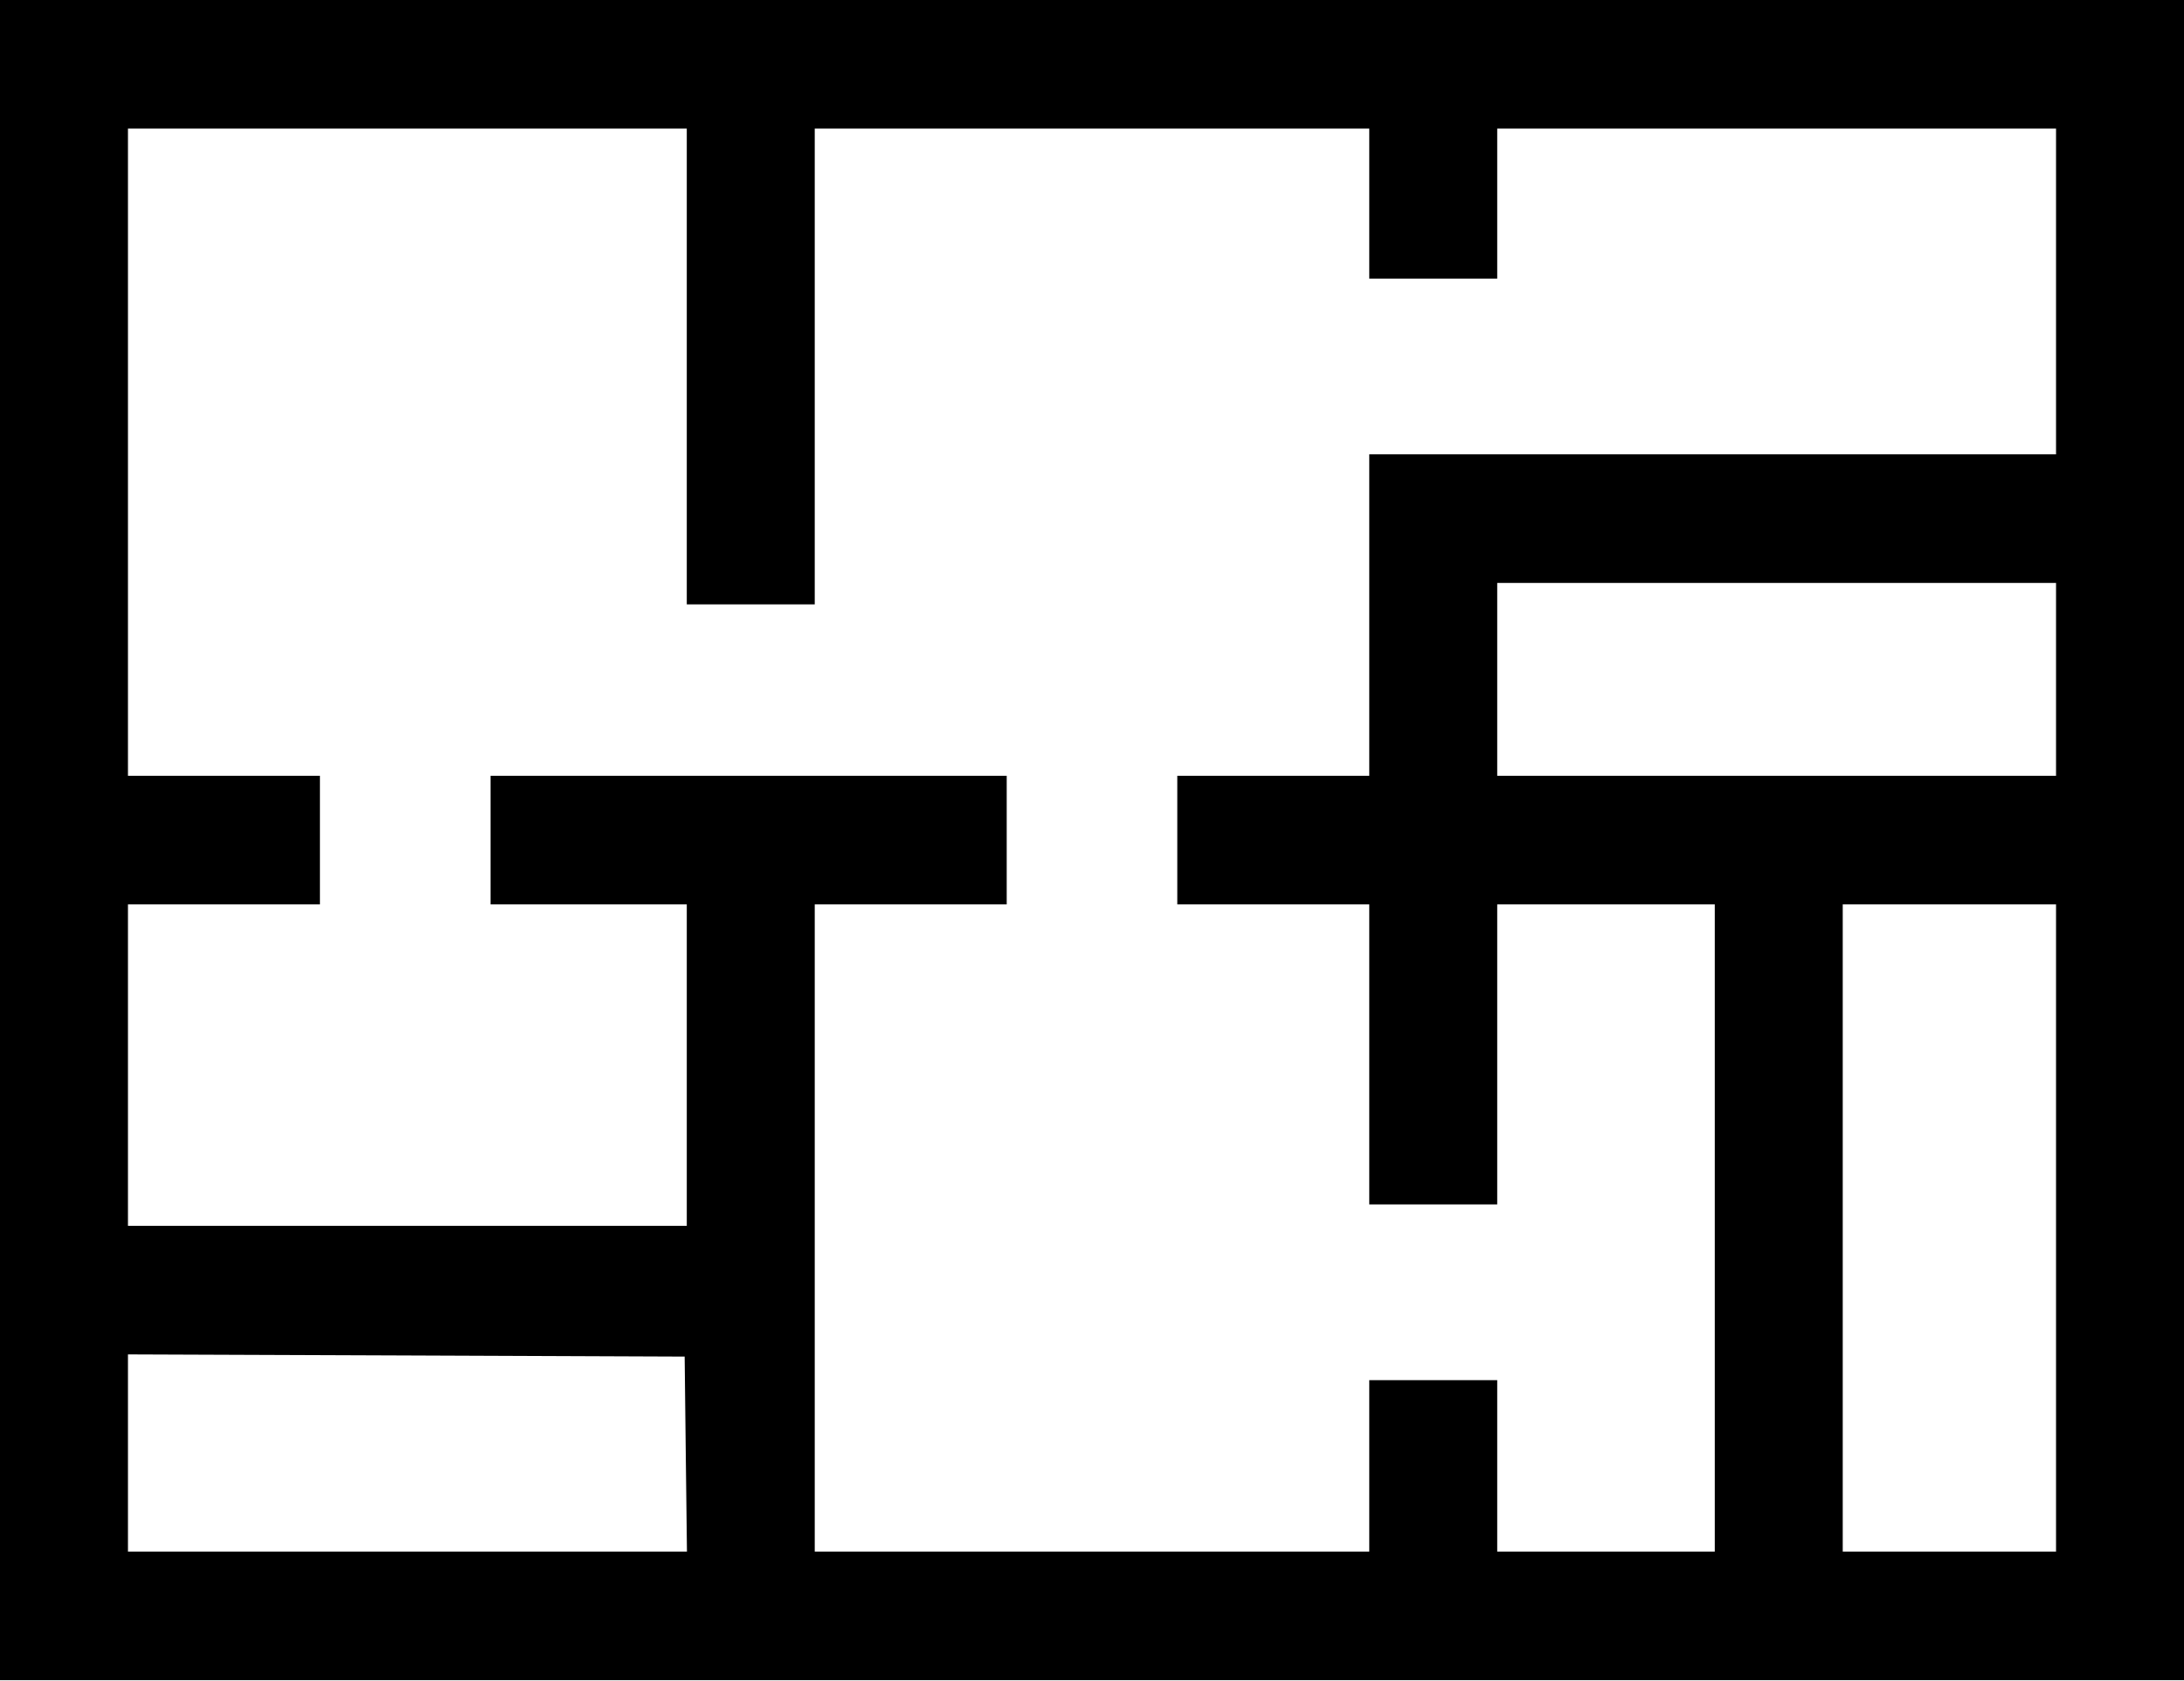
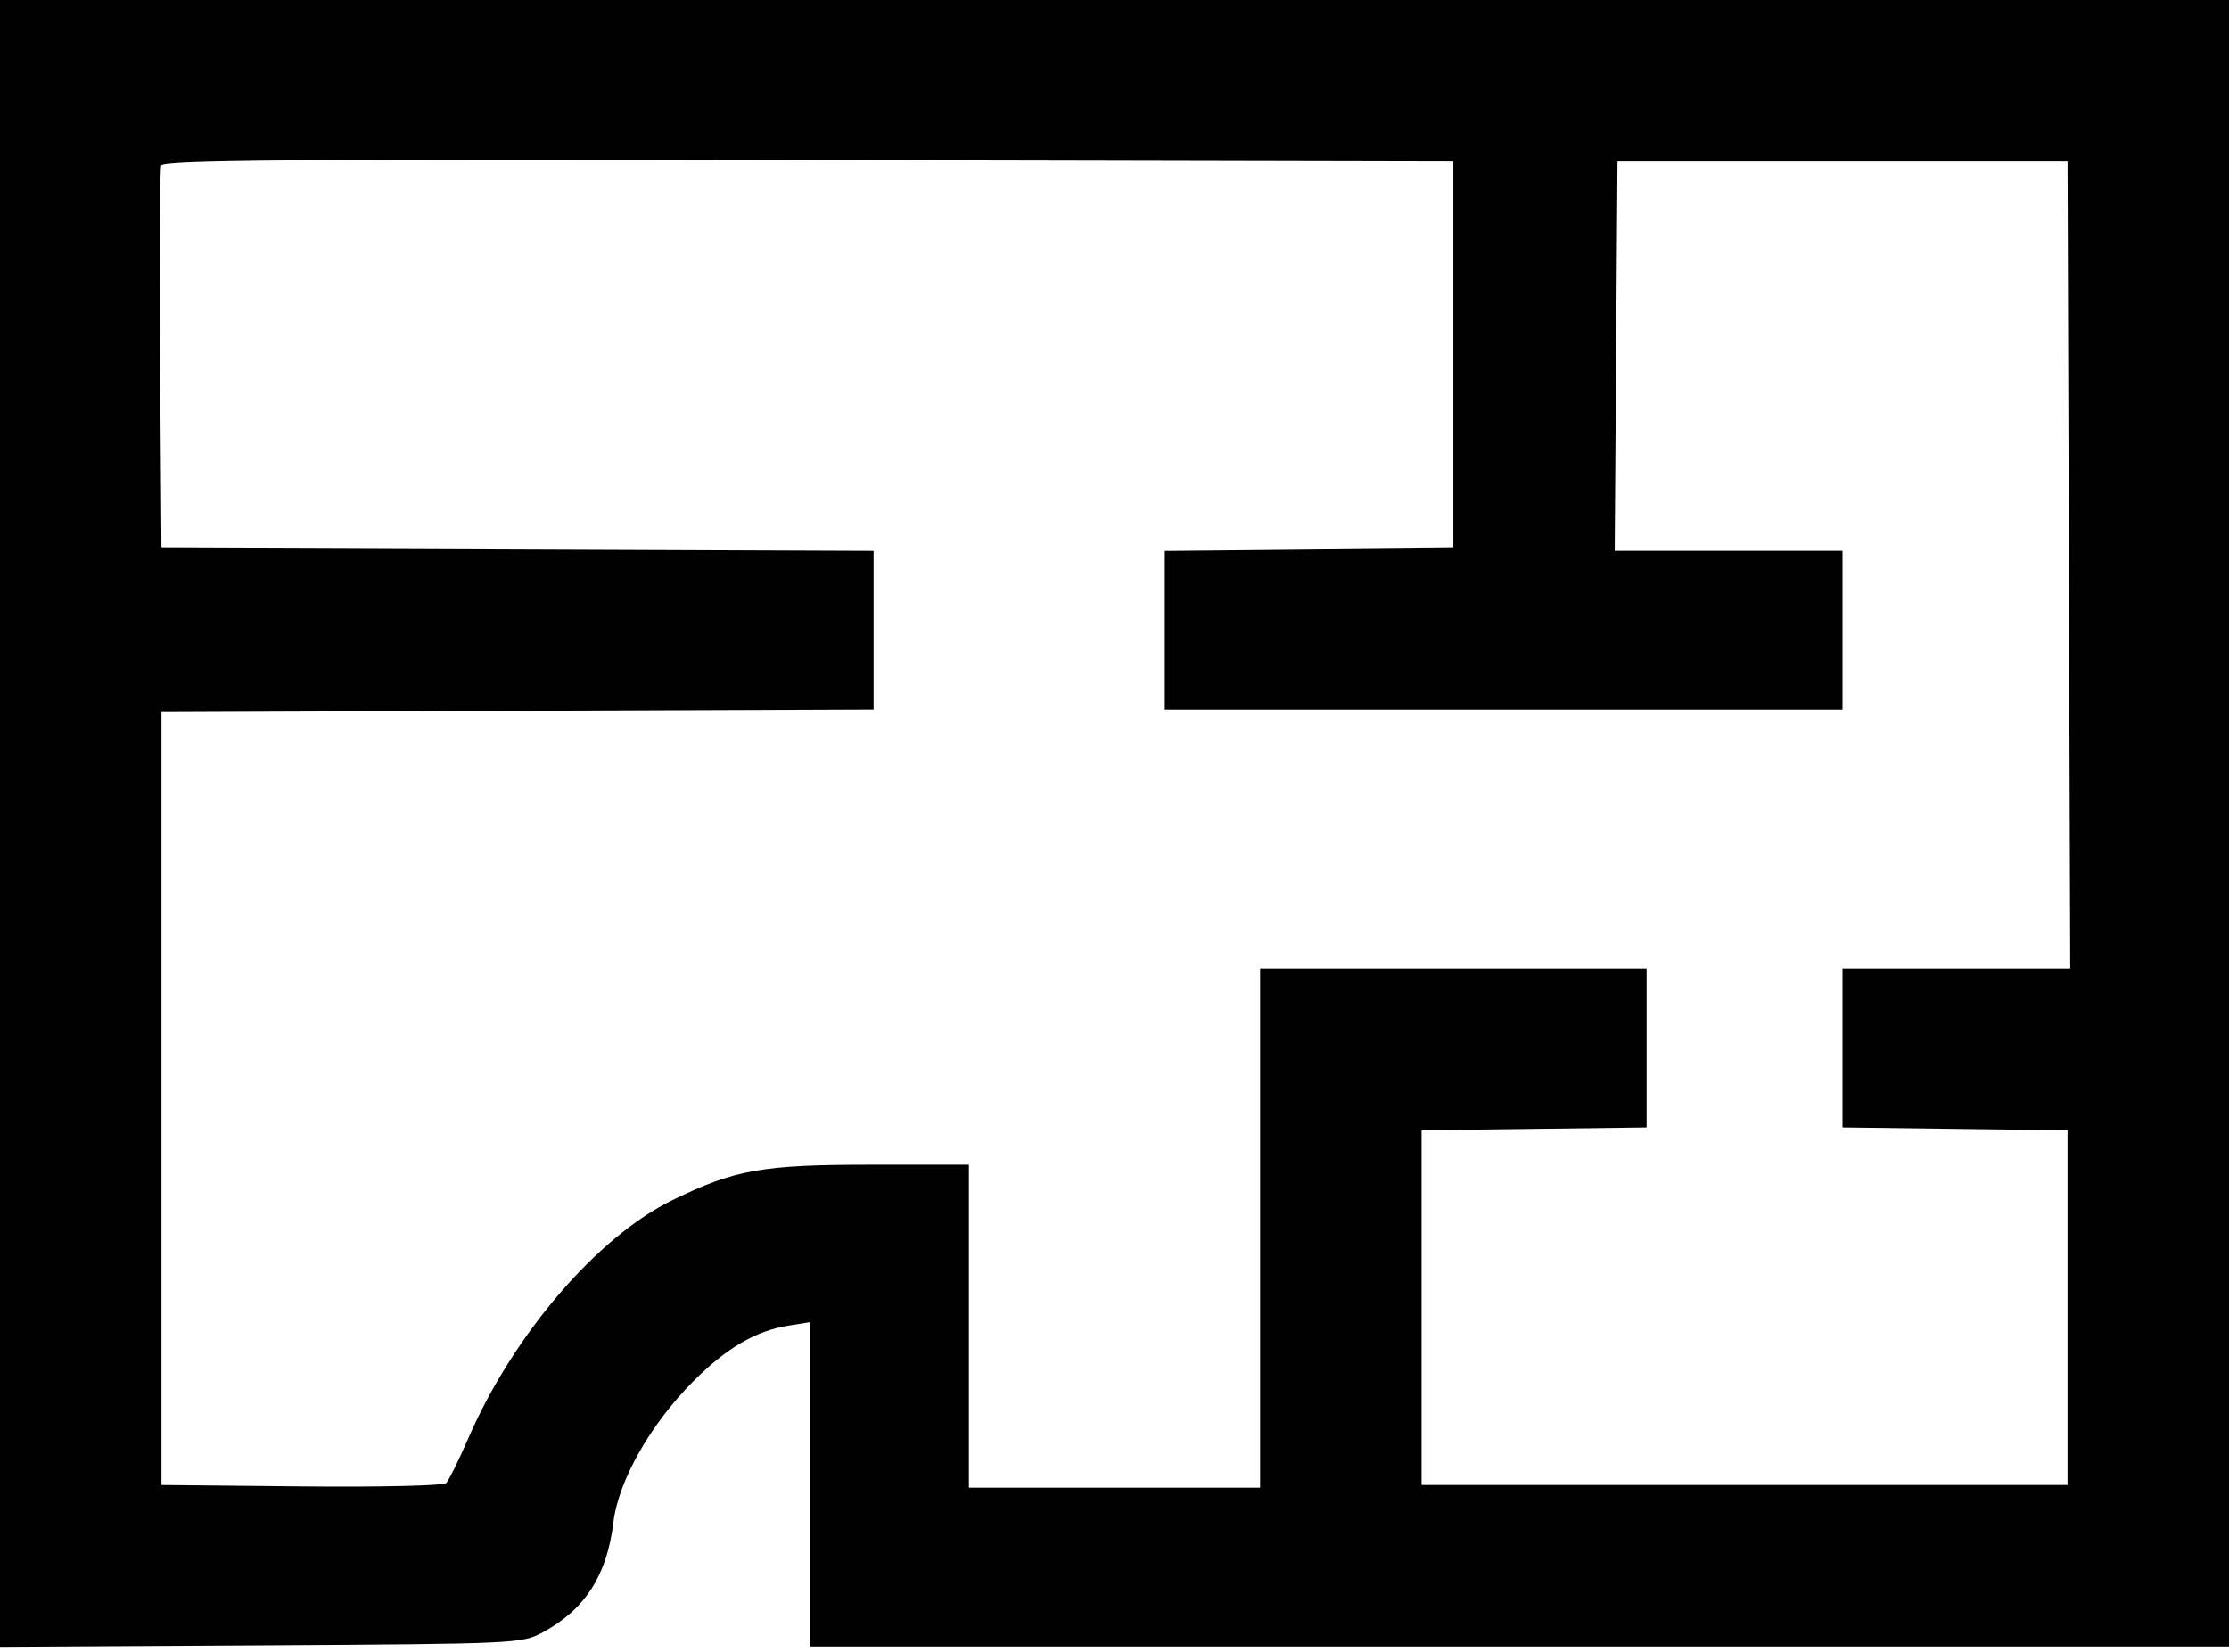
- <svg xmlns="http://www.w3.org/2000/svg" width="39" height="30" viewBox="0 0 39 30" fill="none">
-   <path fill-rule="evenodd" clip-rule="evenodd" d="M0 15V30H19.5H39V15V0H19.5H0V15ZM12.264 6.543V10.791H13.406H14.549V6.543V2.296H19.5H24.451V3.635V4.974H25.594H26.736V3.635V2.296H31.726H36.715V5.204V8.112H30.583H24.451V10.982V13.852H22.737H21.023V15V16.148H22.737H24.451V18.826V21.505H25.594H26.736V18.826V16.148H28.679H30.621V21.926V27.704H28.679H26.736V26.174V24.643H25.594H24.451V26.174V27.704H19.5H14.549V21.926V16.148H16.263H17.977V15V13.852H13.368H8.76V15V16.148H10.512H12.264V19.018V21.888H7.274H2.285V19.018V16.148H3.999H5.713V15V13.852H3.999H2.285V8.074V2.296H7.274H12.264V6.543ZM36.715 12.13V13.852H31.726H26.736V12.13V10.408H31.726H36.715V12.13ZM36.715 21.926V27.704H34.81H32.906V21.926V16.148H34.81H36.715V21.926ZM12.246 25.963L12.267 27.704H7.276H2.285V25.943V24.183L7.255 24.202L12.226 24.222L12.246 25.963Z" fill="black" />
+ <svg xmlns="http://www.w3.org/2000/svg" width="421" height="312" viewBox="0 0 421 312" fill="none">
+   <path fill-rule="evenodd" clip-rule="evenodd" d="M0 155.536V311.072L49.25 310.786C97.527 310.506 98.579 310.457 102.5 308.342C110.482 304.035 114.649 297.56 115.847 287.604C116.8 279.691 122.824 269.05 130.979 260.875C137.216 254.622 142.763 251.381 148.908 250.399L153 249.744V280.372V311H287H421V155.5V0H210.5H0V155.536ZM274.5 67V103.5L247.25 103.766L220 104.032V119.016V134H284H348V119V104H326.488H304.975L305.238 67.25L305.5 30.5H348H390.5L390.756 106.75L391.012 183H369.506H348V197.98V212.96L369.25 213.23L390.5 213.5V247V280.5H329.5H268.5V247V213.5L289.75 213.23L311 212.96V197.98V183H274.5H238V232V281H210.5H183V250.5V220H164.71C143.97 220 138.842 220.909 127.016 226.685C112.812 233.623 96.964 252.101 88.48 271.618C86.66 275.804 84.765 279.635 84.269 280.131C83.764 280.636 71.726 280.916 56.933 280.767L30.5 280.5V207.5V134.5L97.75 134.243L165 133.986V119V104.014L97.75 103.757L30.5 103.5L30.237 68.005C30.092 48.483 30.191 31.944 30.457 31.251C30.843 30.247 55.556 30.043 152.72 30.246L274.5 30.5V67Z" fill="black" />
</svg>
